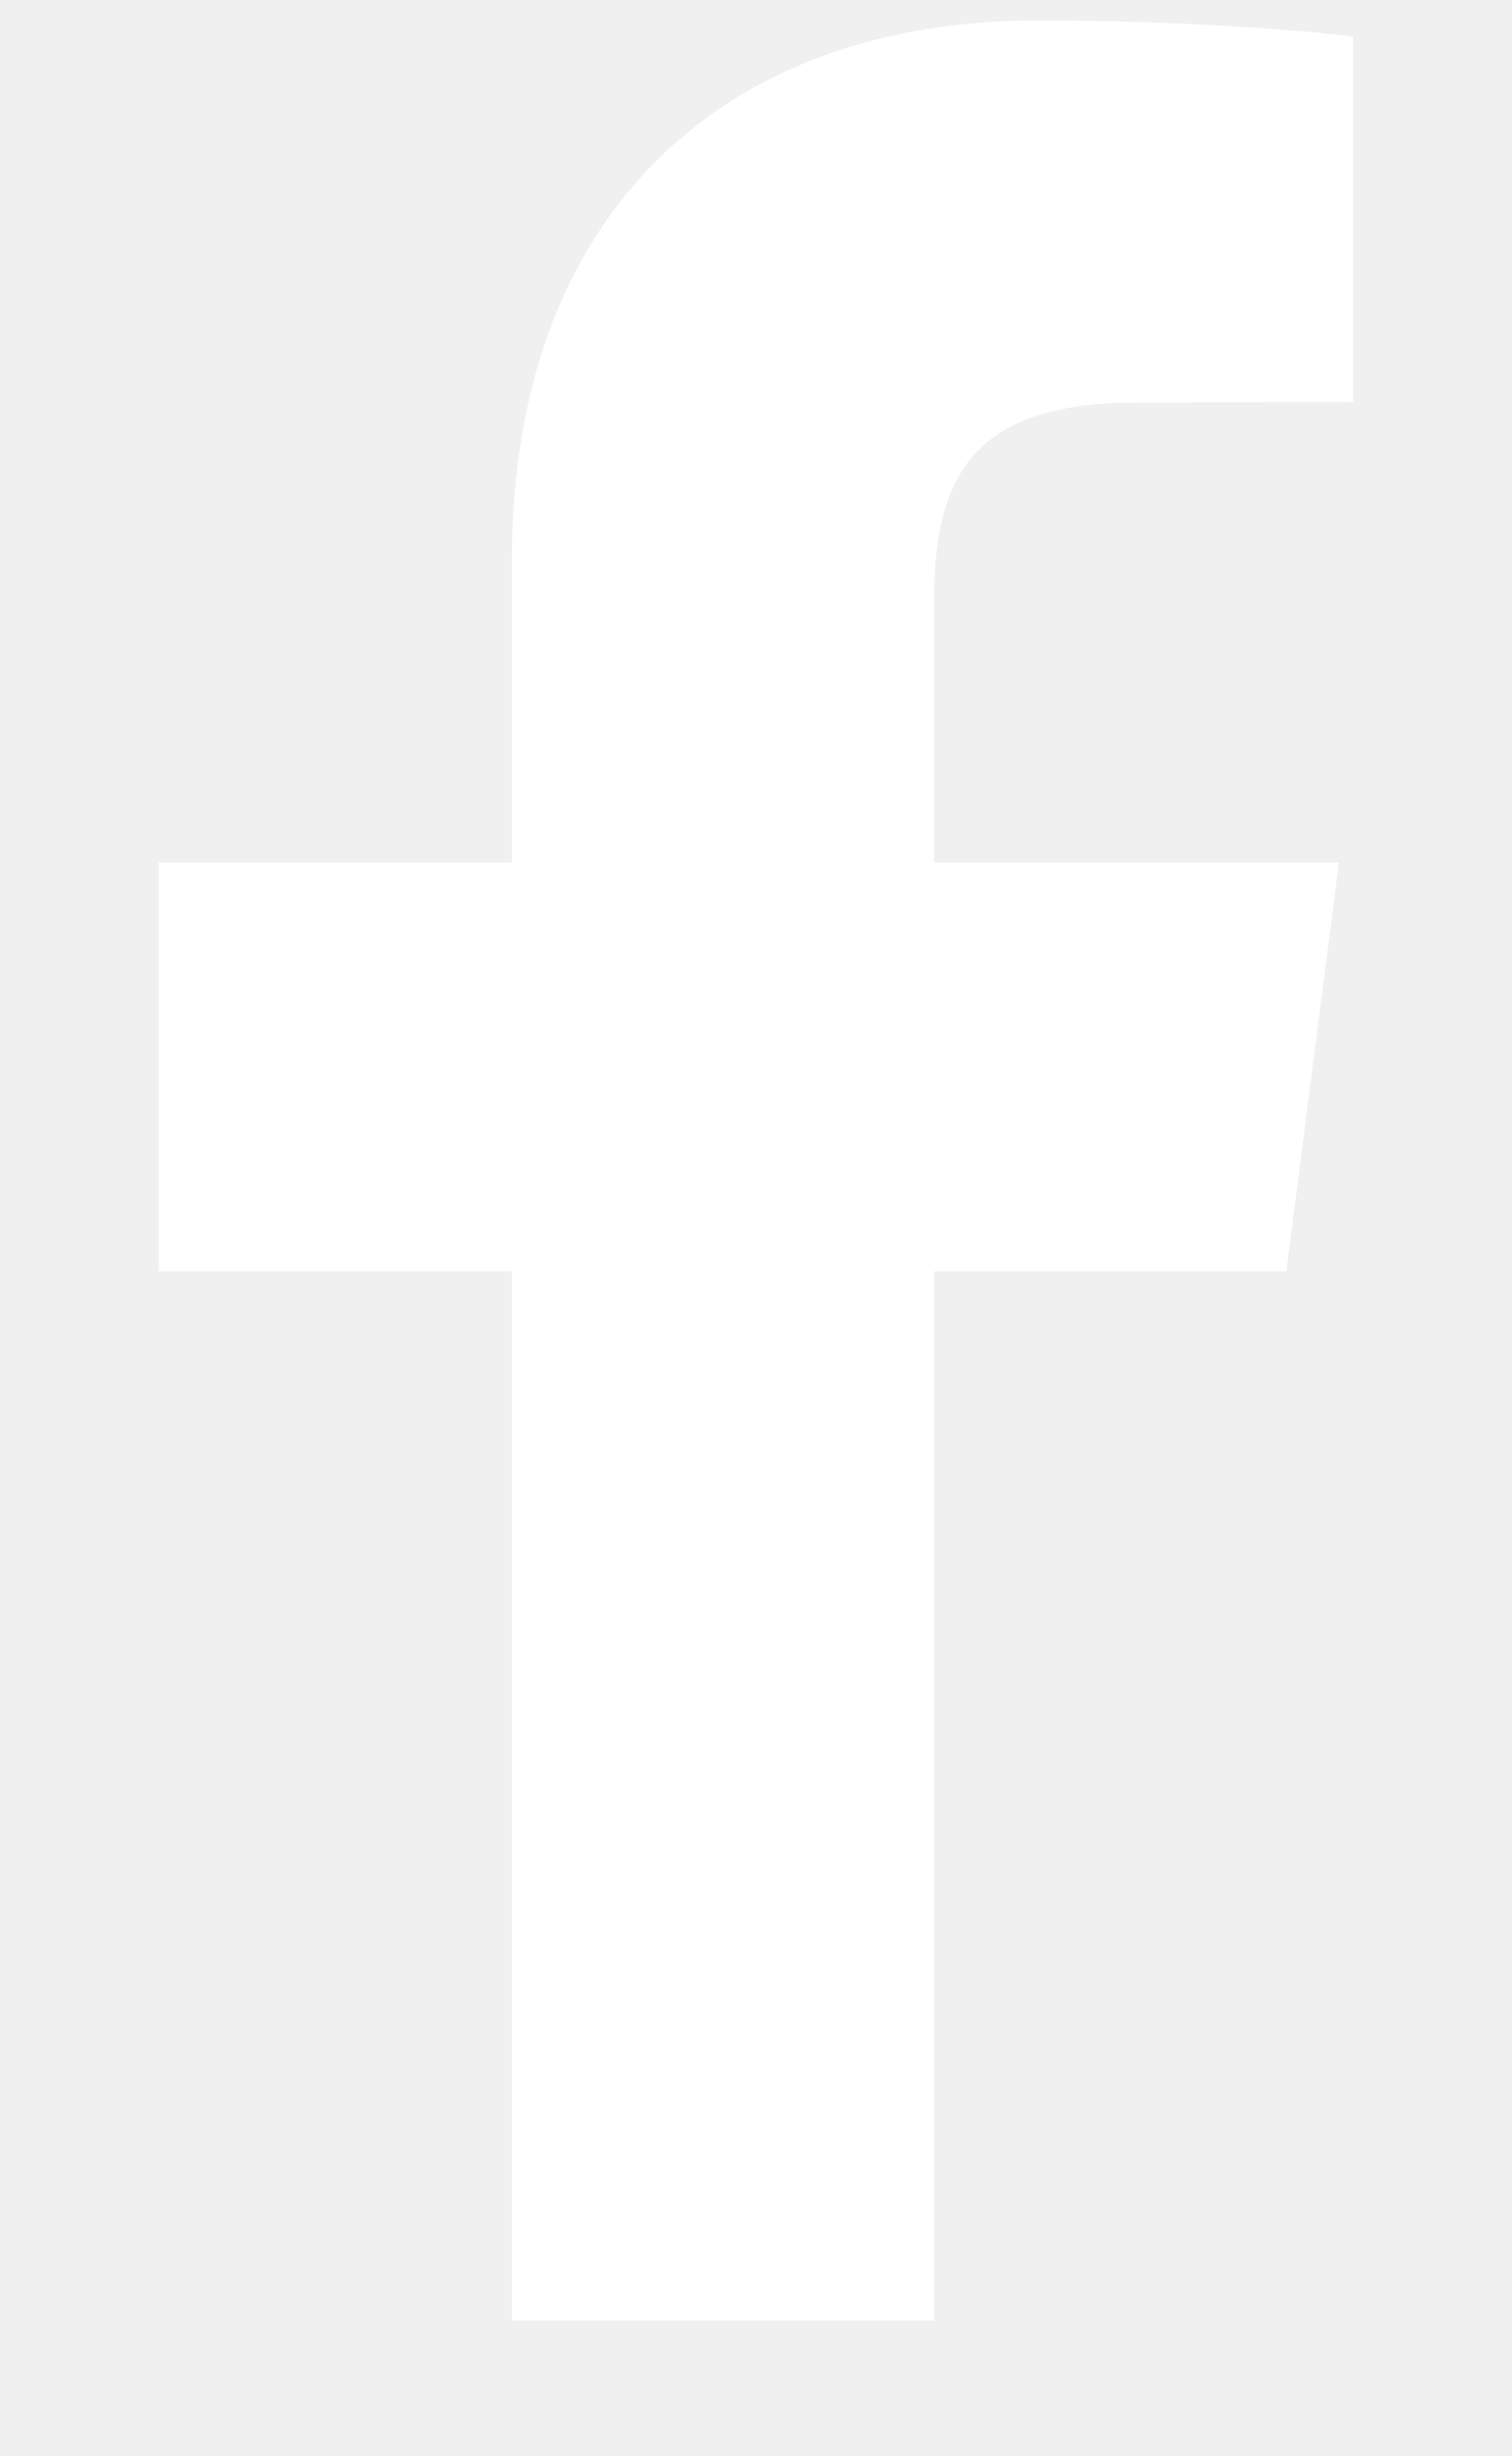
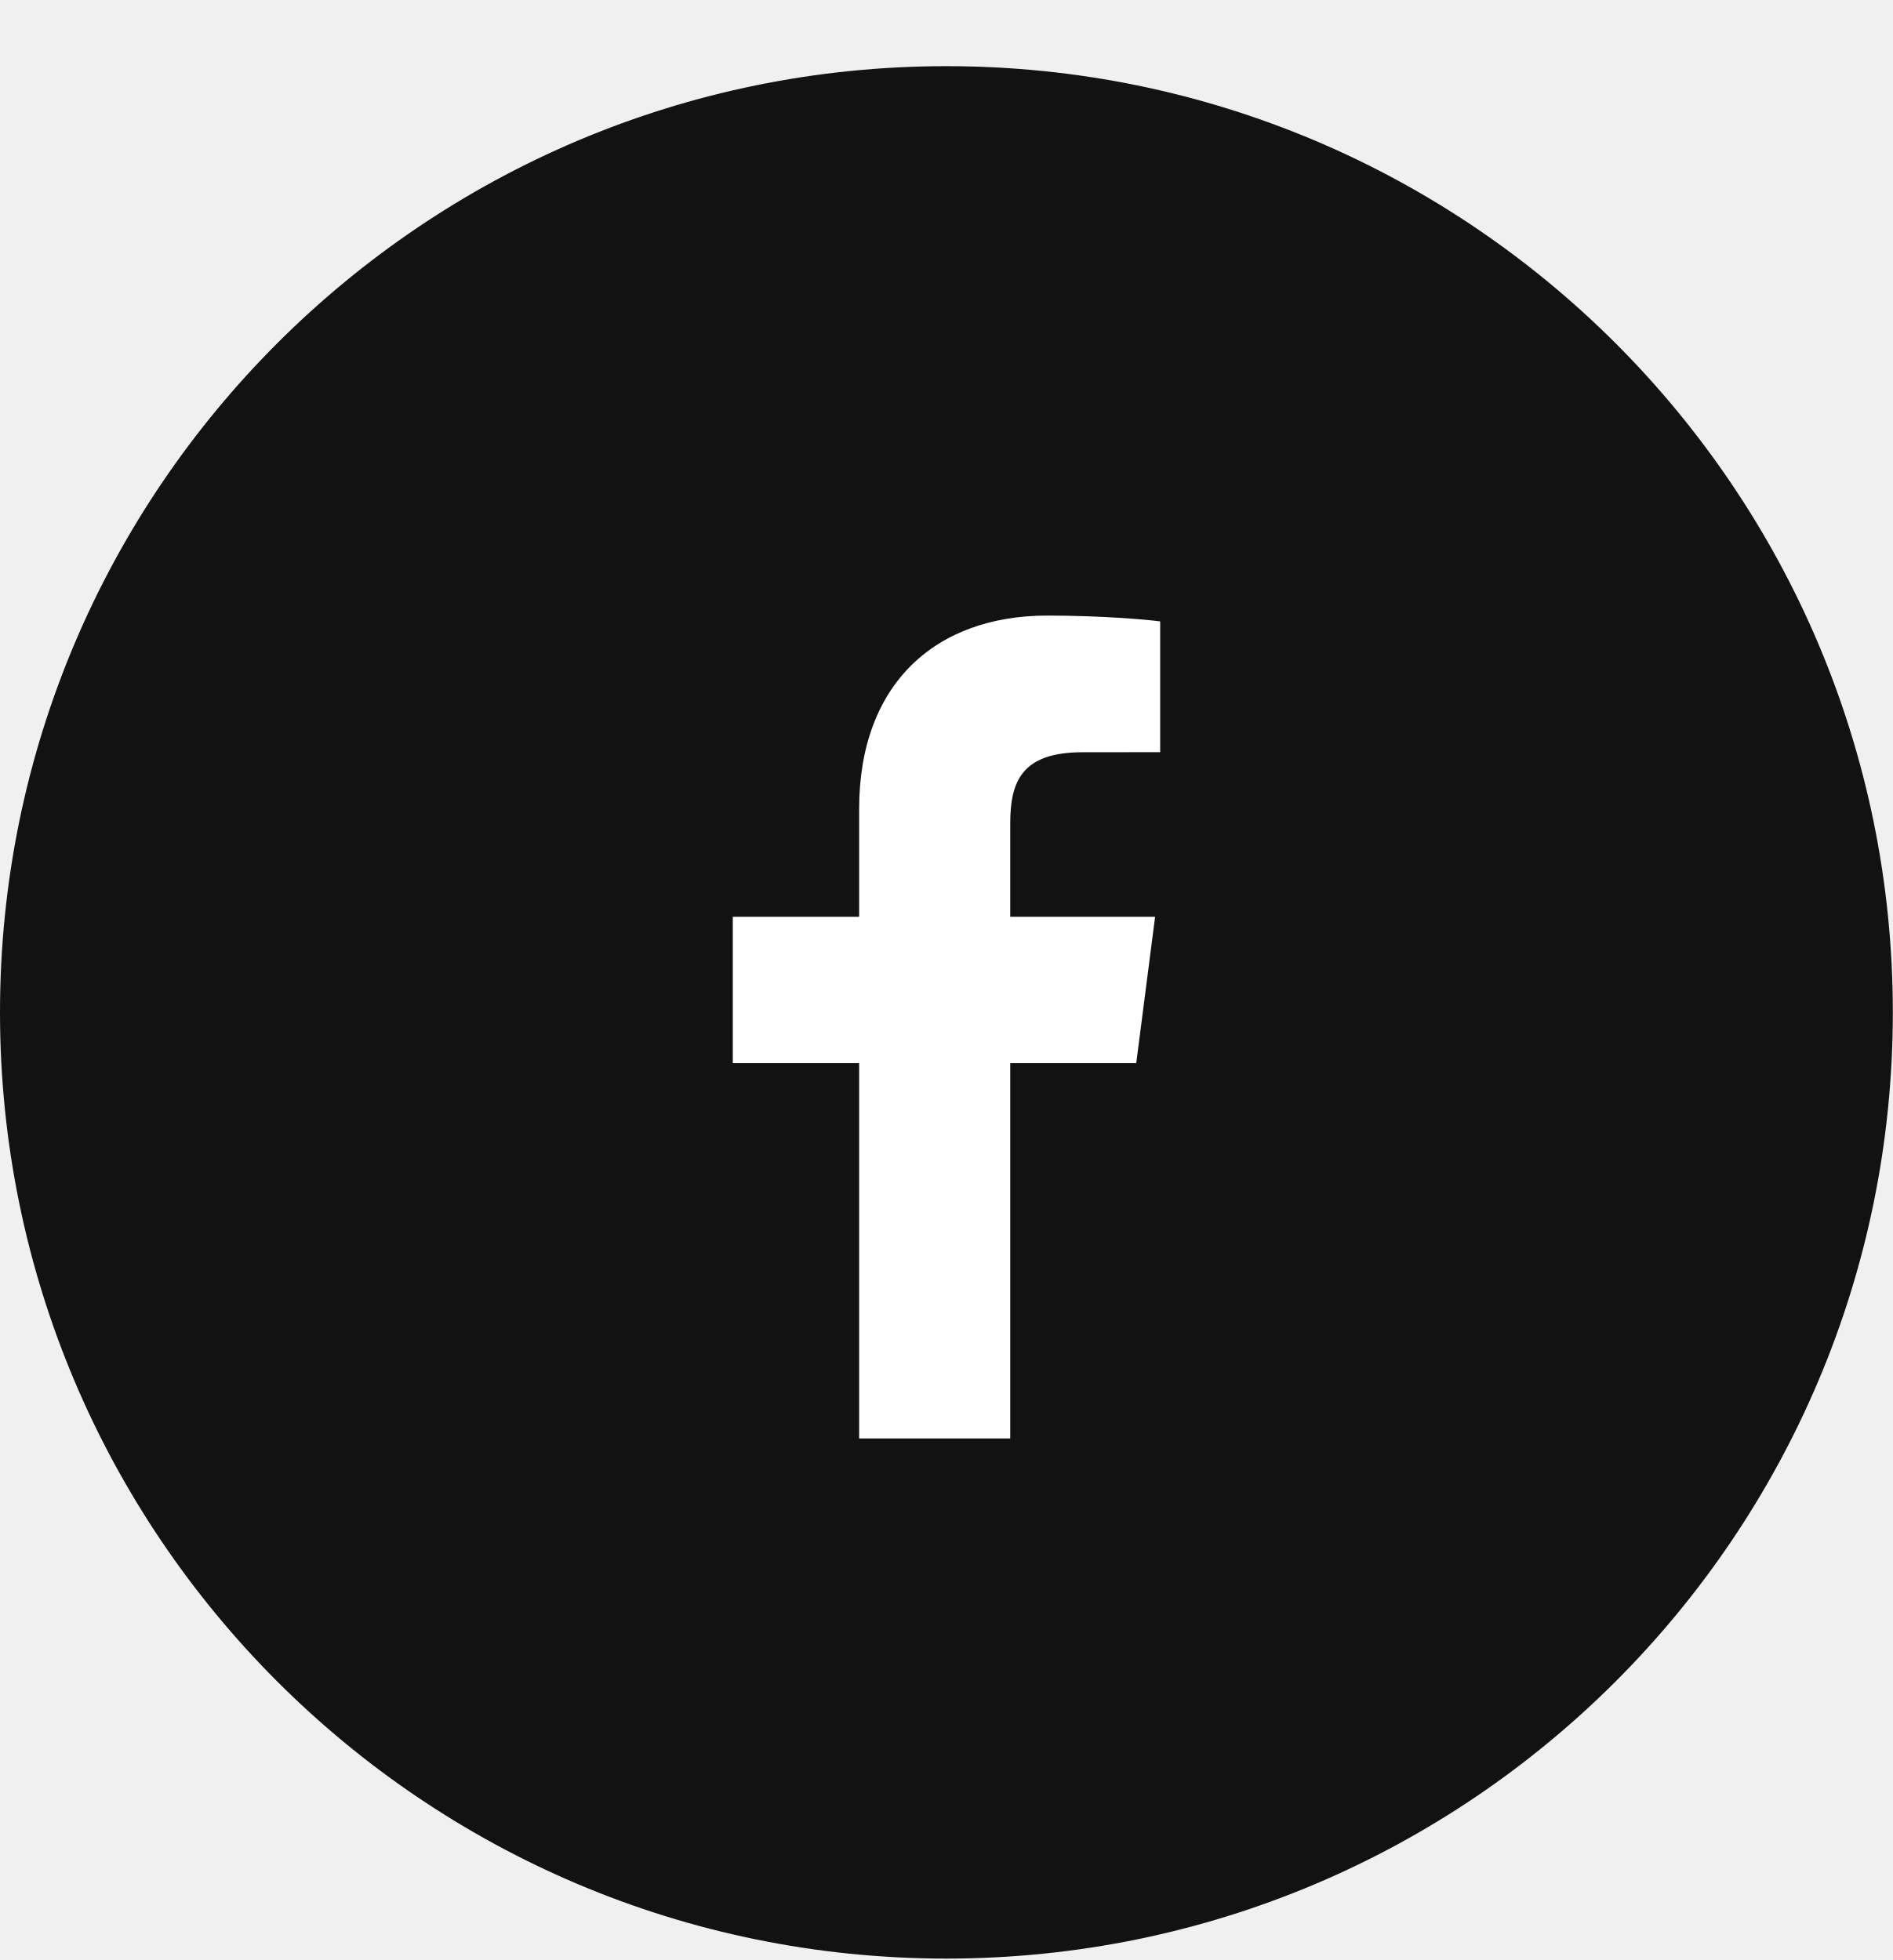
- <svg xmlns="http://www.w3.org/2000/svg" width="8" height="13" viewBox="0 0 8 13" fill="none">
-   <path d="M2.709 12.283V6.73H0.84V4.565H2.709V2.969C2.709 1.117 3.84 0.108 5.492 0.108C6.284 0.108 6.964 0.167 7.162 0.194V2.129L6.016 2.13C5.118 2.13 4.944 2.557 4.944 3.184V4.565H7.087L6.808 6.73H4.944V12.283H2.709Z" fill="white" />
+ <svg xmlns="http://www.w3.org/2000/svg" width="28" height="29" viewBox="0 0 28 29" fill="none">
+   <g id="2">
+     <circle id="BG" cx="14" cy="14.979" r="14" fill="#121212" />
+     <g id="logo-fb-simple 2">
+       <g id="Group">
+         <path id="Vector" d="M12.709 21.283V15.73H10.84V13.565H12.709V11.969C12.709 10.117 13.84 9.108 15.492 9.108C16.284 9.108 16.964 9.167 17.162 9.194V11.129L16.016 11.13C15.118 11.13 14.944 11.557 14.944 12.184V13.565H17.087L16.808 15.73H14.944V21.283H12.709Z" fill="white" />
+       </g>
+     </g>
+   </g>
</svg>
